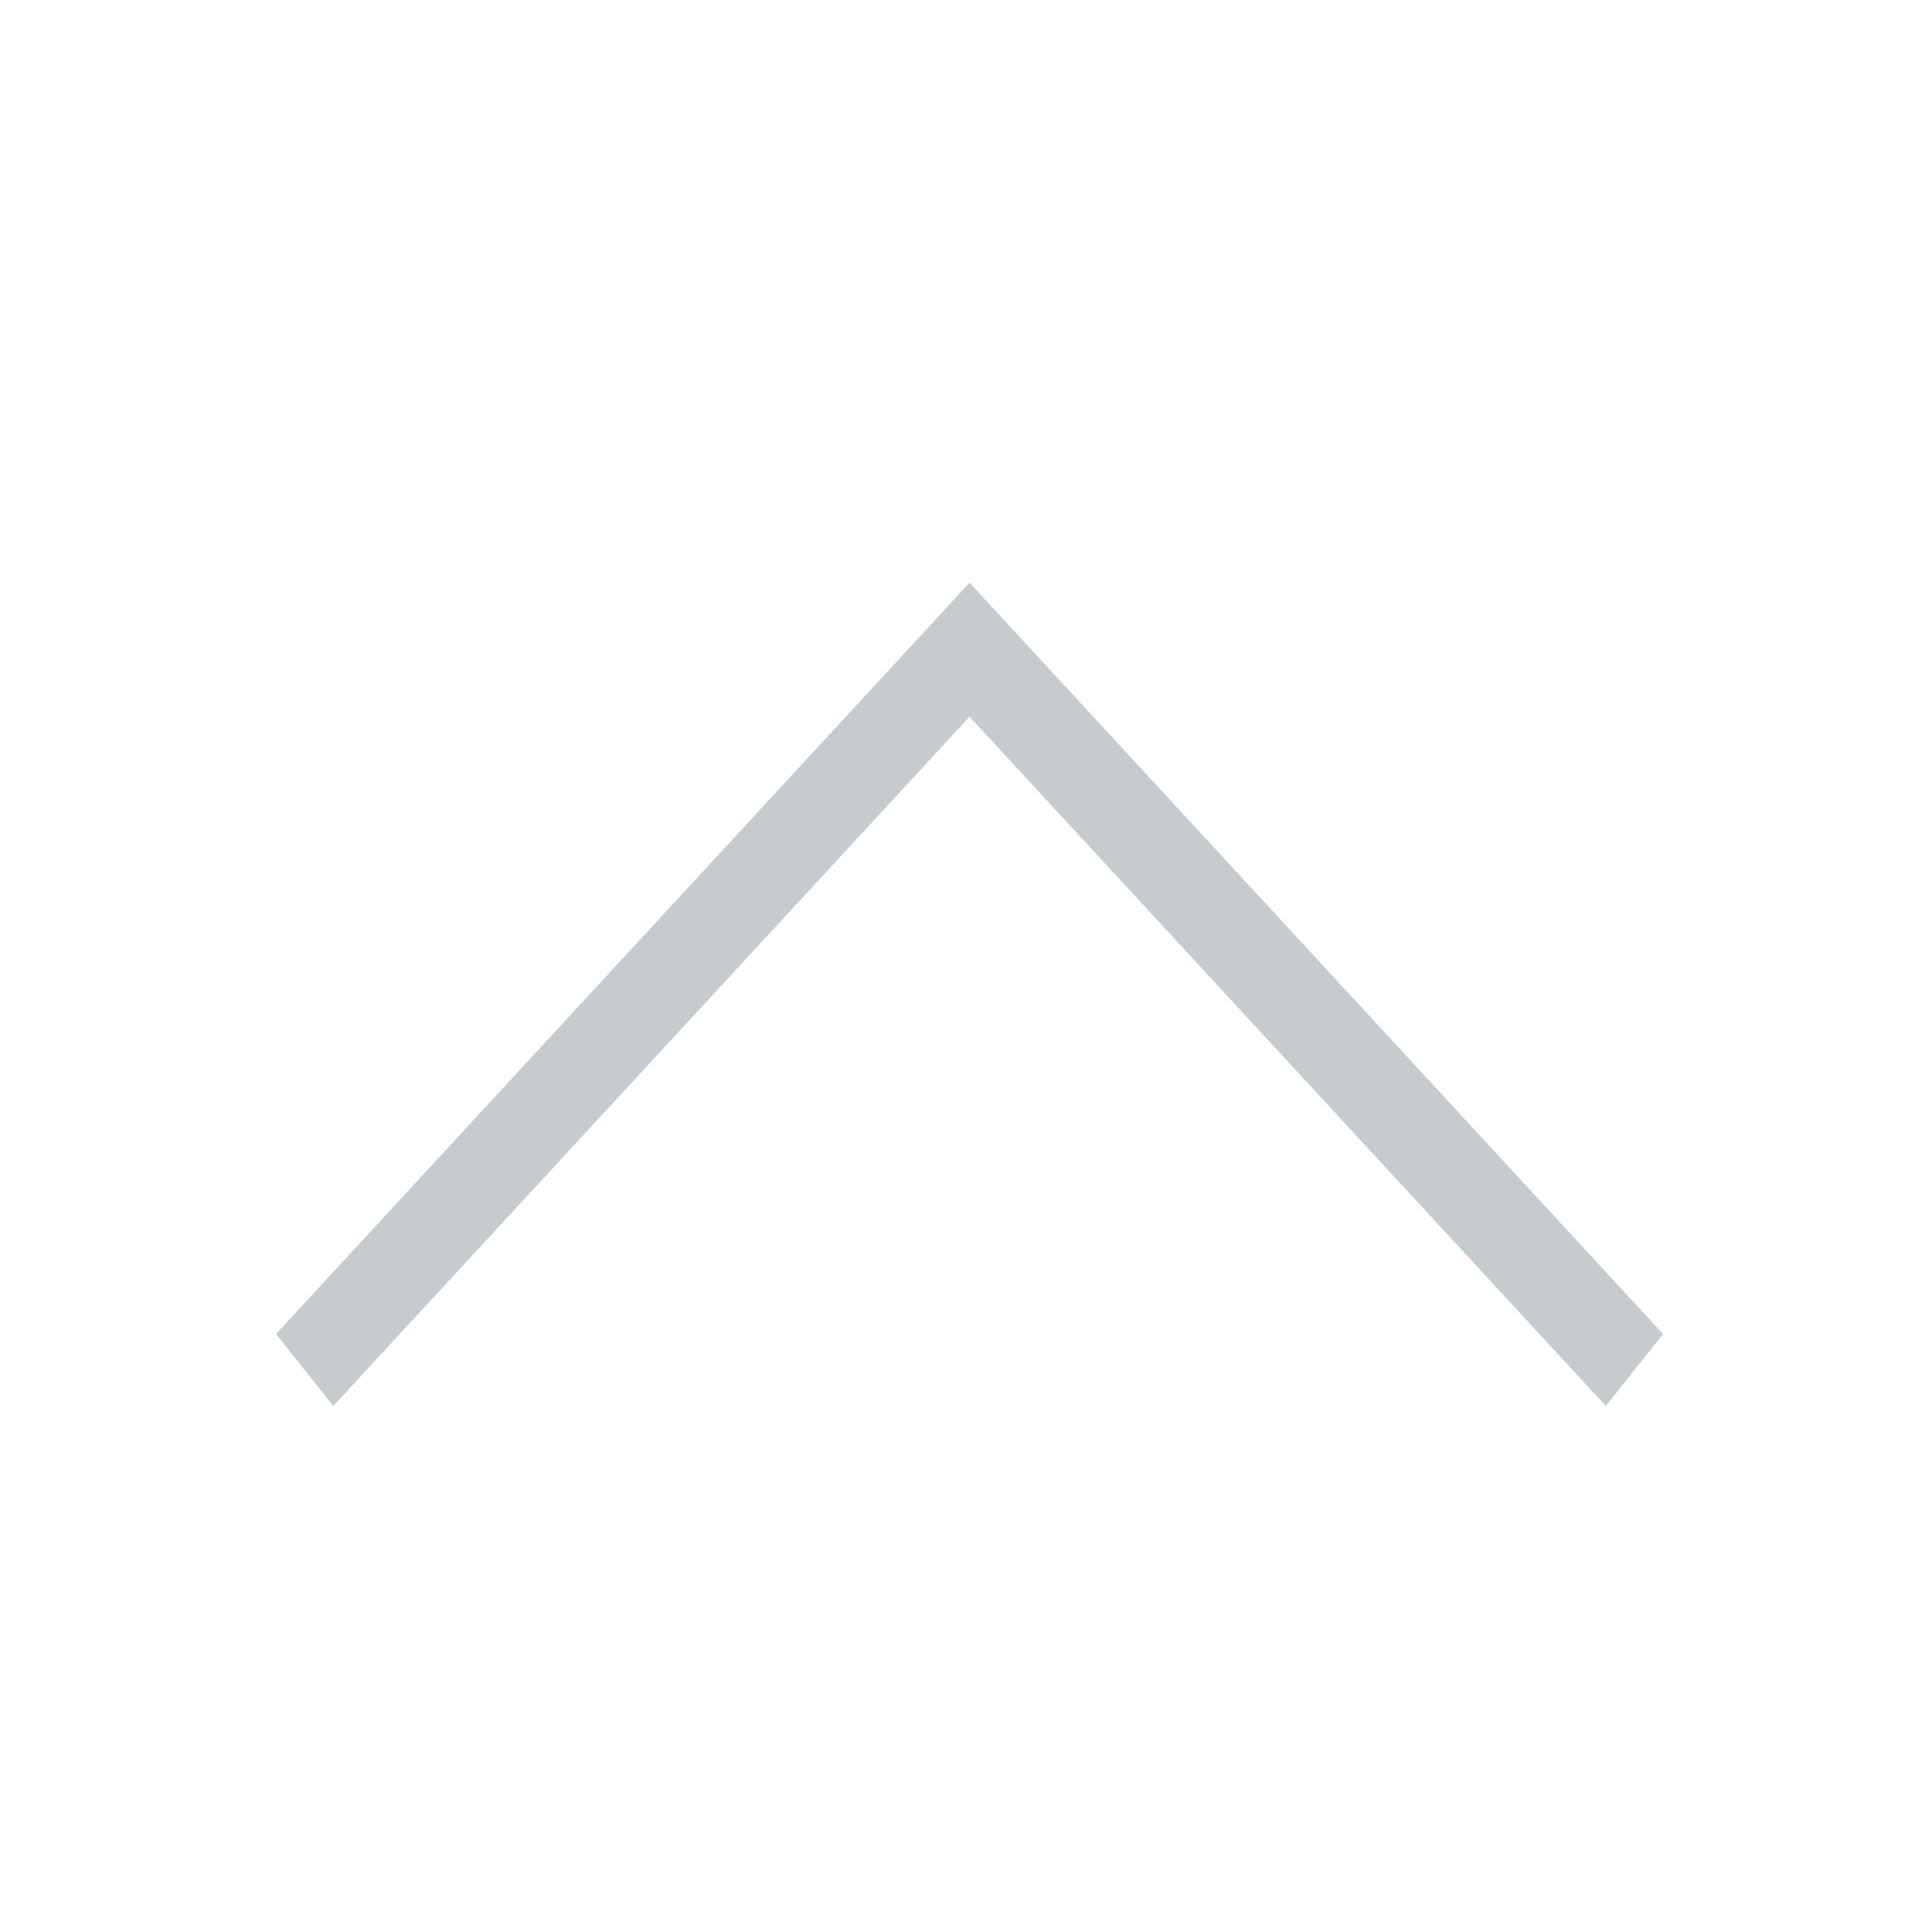
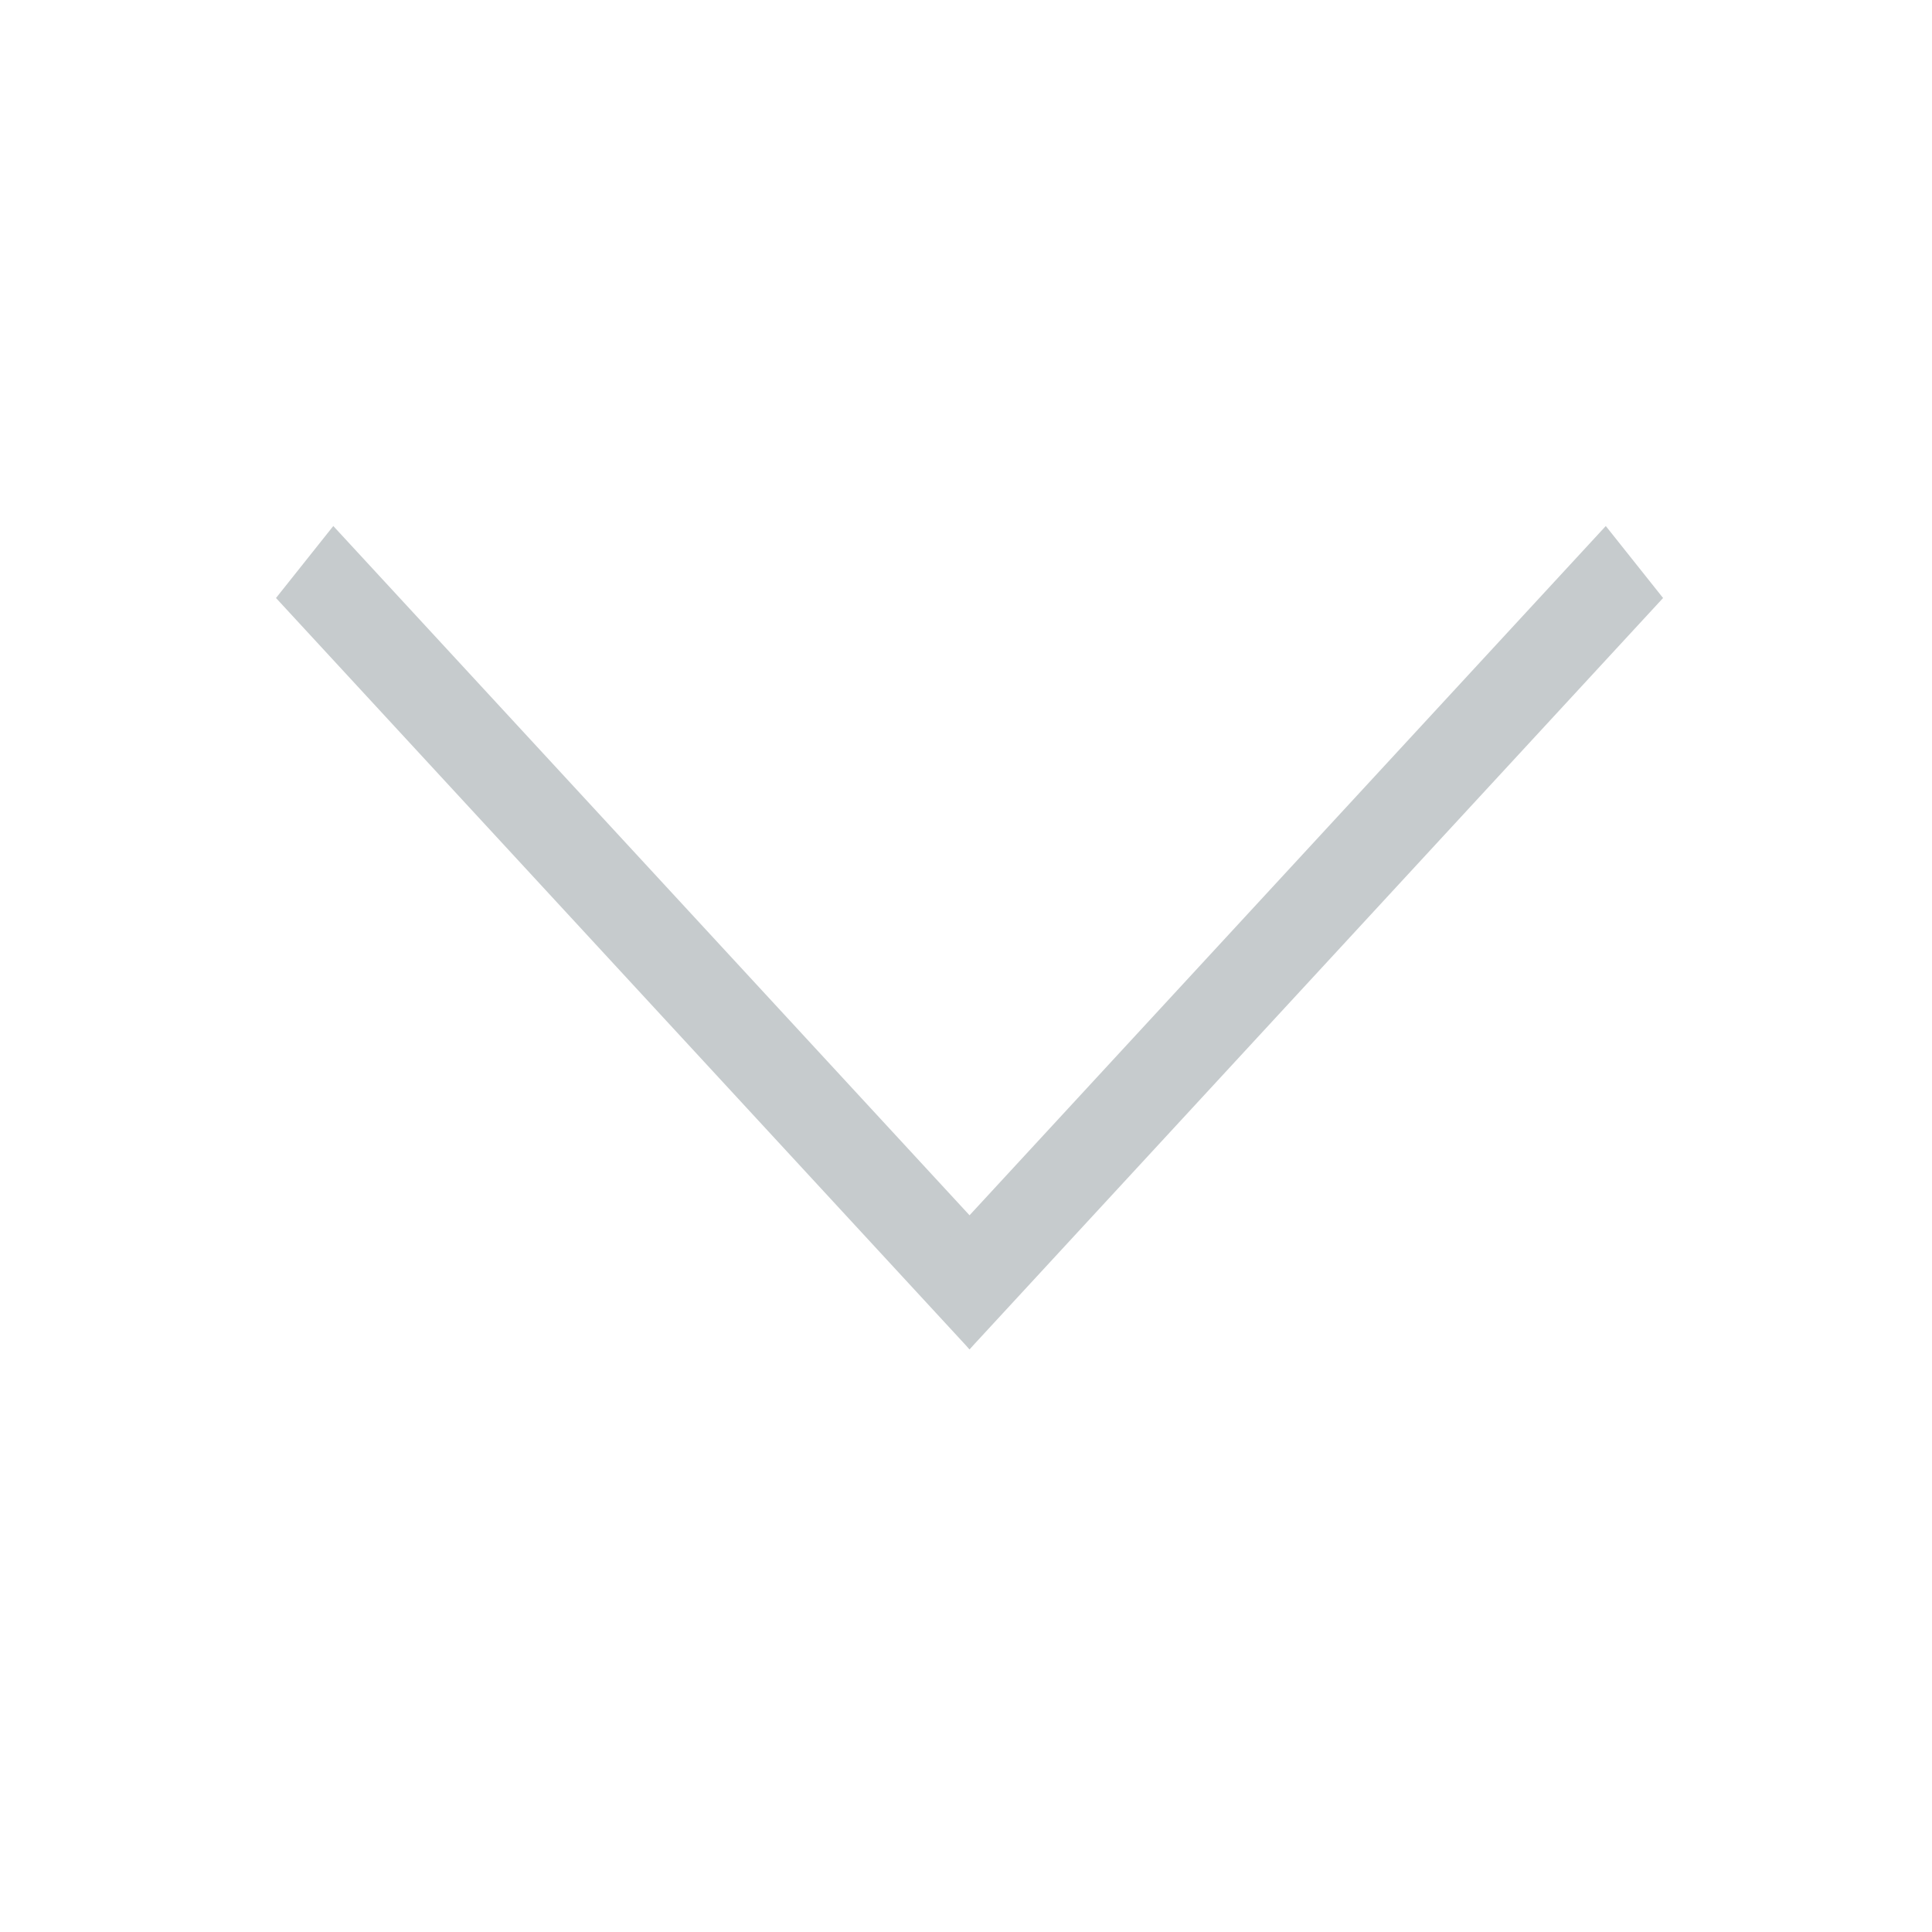
<svg xmlns="http://www.w3.org/2000/svg" width="42" height="42" viewBox="0 0 42 42" fill="none">
-   <line y1="-1" x2="22.228" y2="-1" transform="matrix(0.67828 -0.734803 -0.622746 -0.782424 6 29)" stroke="#C6CBCD" stroke-width="2" />
-   <line y1="-1" x2="22.228" y2="-1" transform="matrix(-0.67828 -0.734803 0.622746 -0.782424 36.1539 29)" stroke="#C6CBCD" stroke-width="2" />
+   <line y1="-1" x2="22.228" y2="-1" transform="matrix(0.67828 0.734803 -0.622746 0.782424 6 13)" stroke="#C6CBCD" stroke-width="2" />
+   <line y1="-1" x2="22.228" y2="-1" transform="matrix(-0.67828 0.734803 0.622746 0.782424 36.1539 13)" stroke="#C6CBCD" stroke-width="2" />
</svg>
